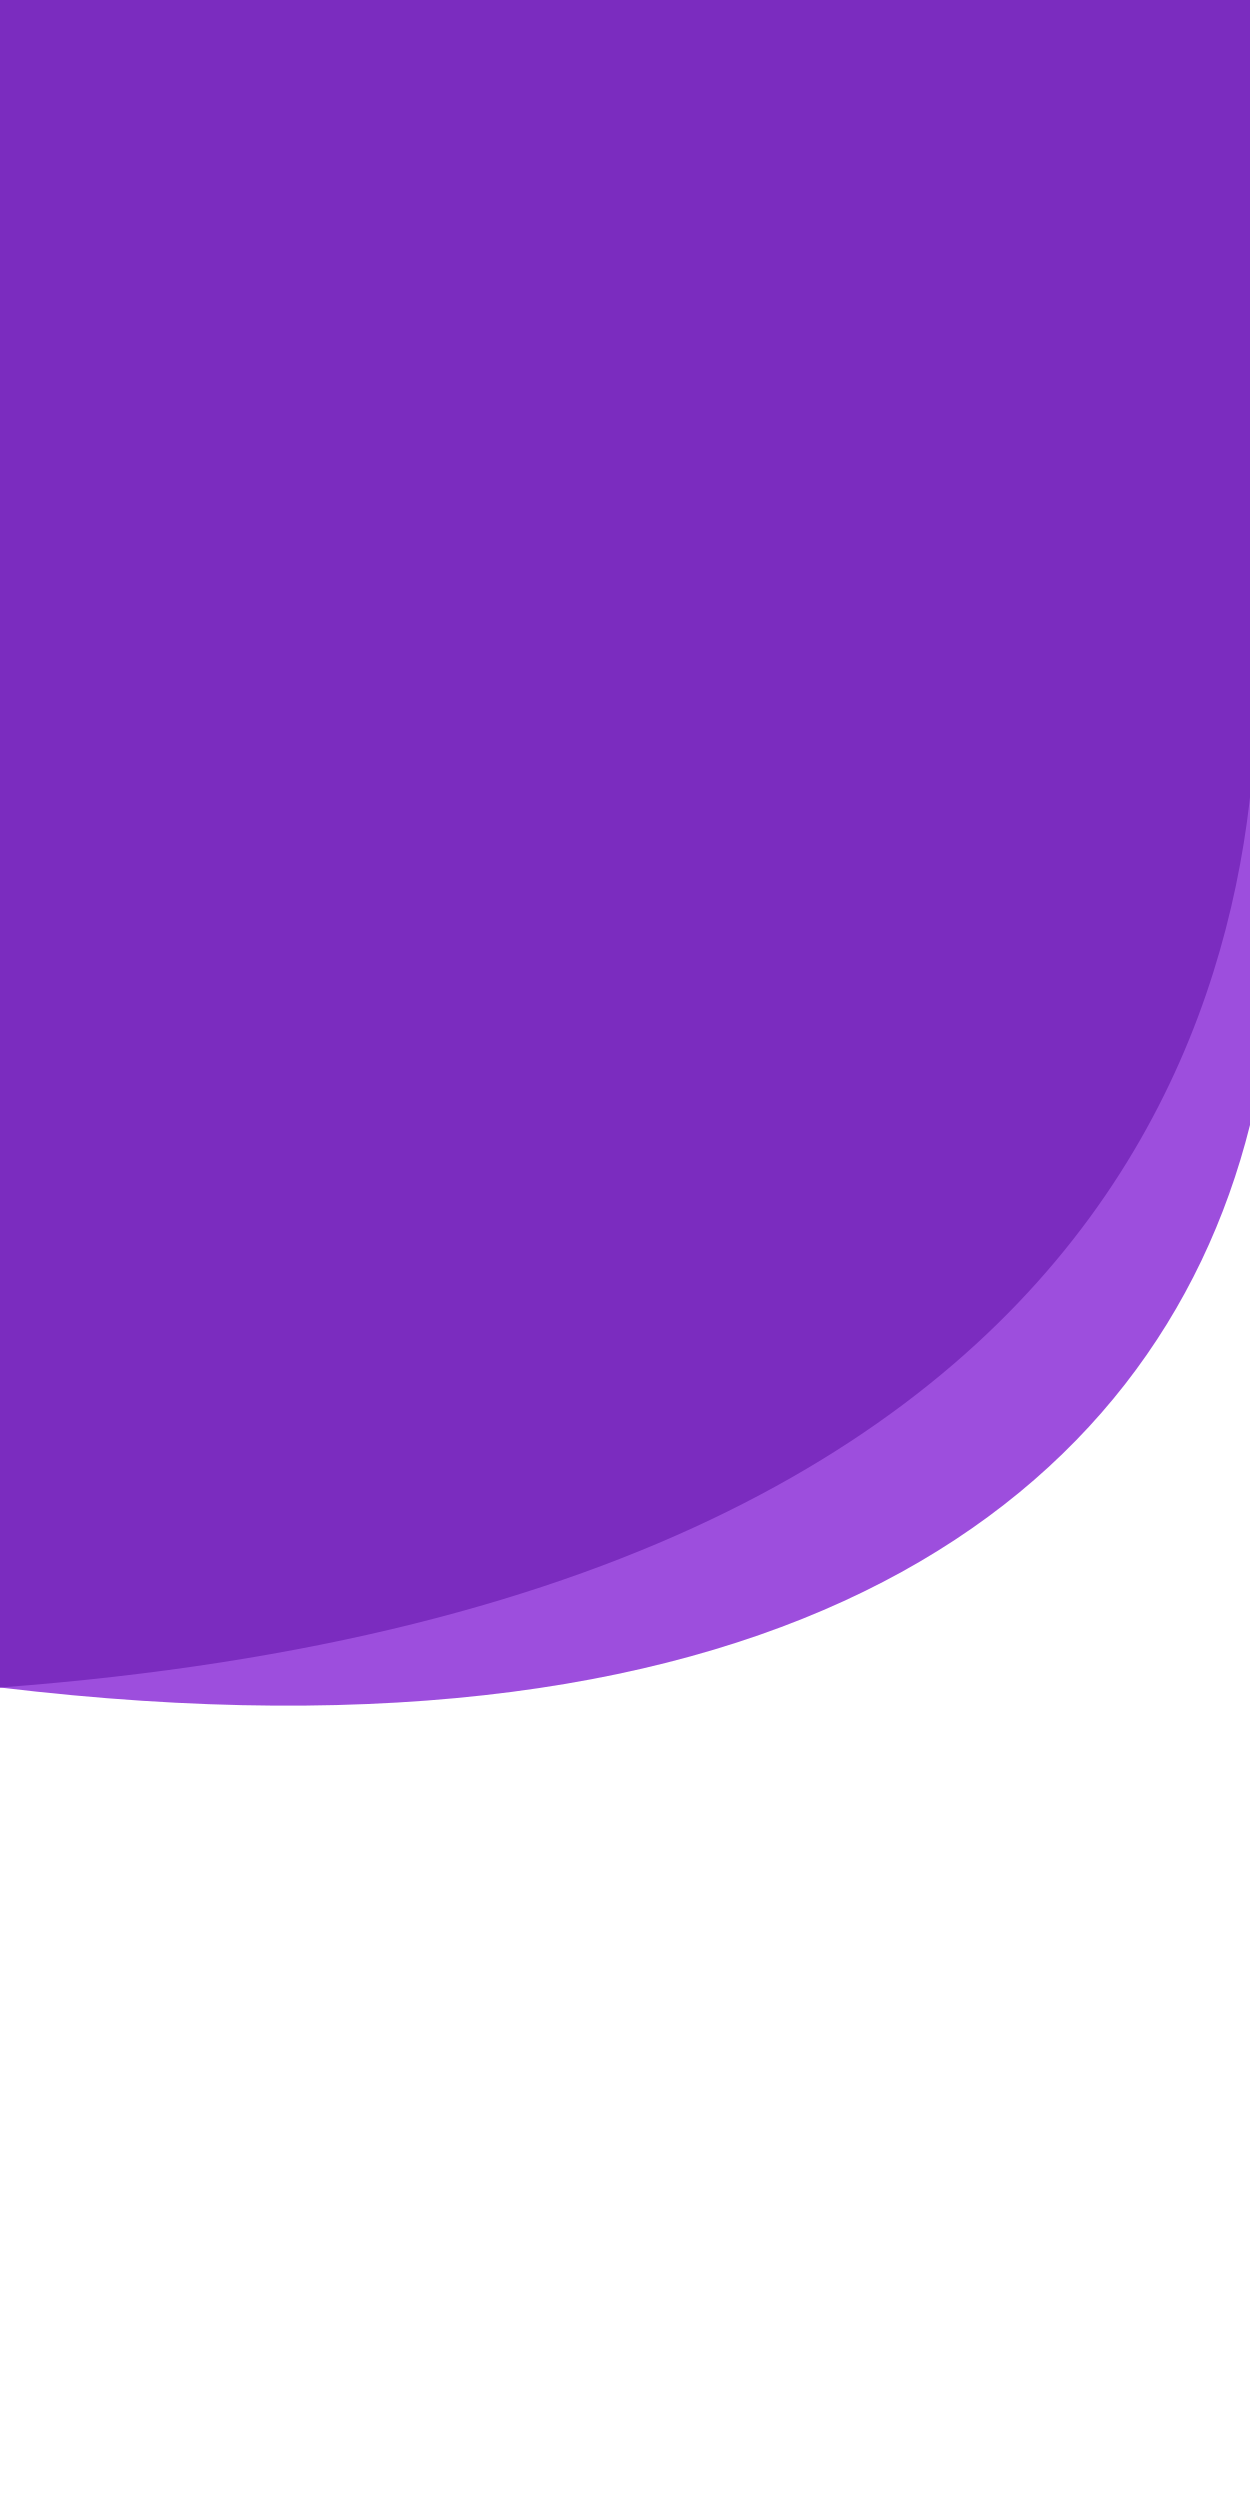
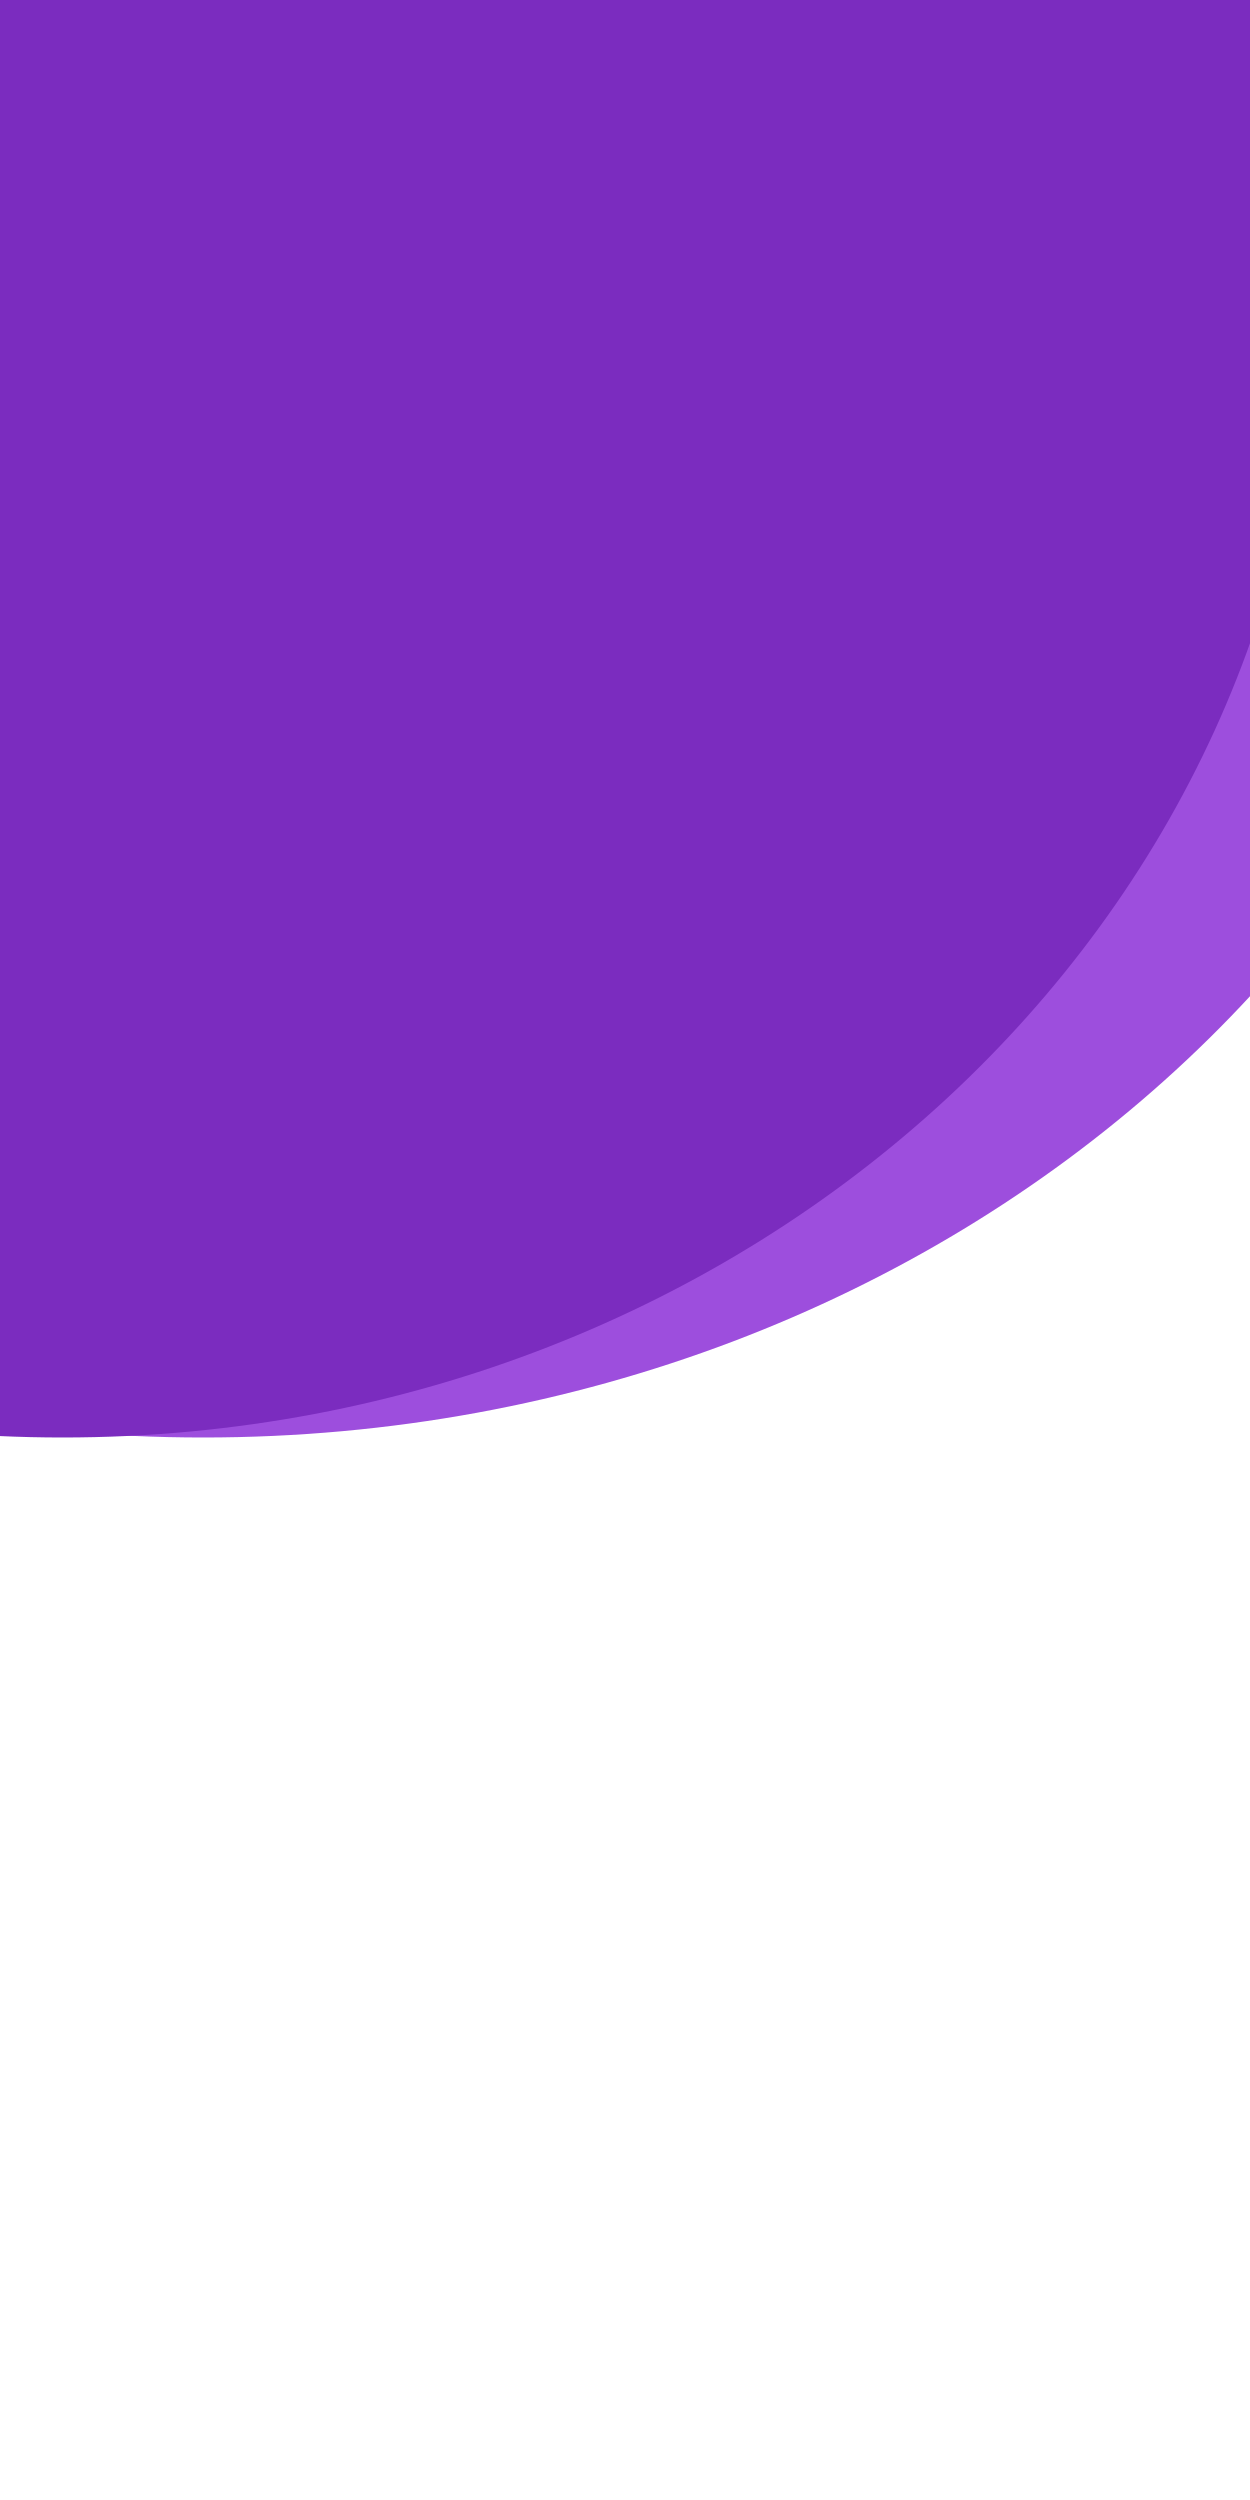
- <svg xmlns="http://www.w3.org/2000/svg" viewBox="0 0 40 80" style="enable-background:new 0 0 40 80" xml:space="preserve">
+ <svg xmlns="http://www.w3.org/2000/svg" class="svg-background" viewBox="0 0 40 80" style="enable-background:new 0 0 40 80" xml:space="preserve">
  <style type="text/css">
-     /* Animation for the top circle */
-     #top-circle {
-       animation-name: topCircleAnimation;
-       animation-duration: 1s;
-       animation-iteration-count: 1;
-       animation-timing-function: ease-in-out;
-       animation-fill-mode: forwards;
-     }
+         #top-circle {
+         animation: topCircleAnimation 300ms linear 1 normal;
+         animation-delay: 1s; /* Delay the animation of the top circle */
+         }

-     /* Animation for the middle circle */
-     #mid-circle {
-       animation-name: midCircleAnimation;
-       animation-duration: 1s;
-       animation-iteration-count: 1;
-       animation-timing-function: ease-in-out;
-       animation-fill-mode: forwards;
-     }
+         /* Animation for the middle circle */
+         #mid-circle {
+         animation: midCircleAnimation 300ms linear 1 normal;
+         }

-     @keyframes topCircleAnimation {
-       from { width: 0; height: 0; }
-       to { width: 100; height: 100; }
-     }
+         @keyframes topCircleAnimation {
+         from { transform: scale(0); }
+         to { transform: scale(1); }
+         }

-     @keyframes midCircleAnimation {
-       from { width: 0; height: 0; }
-       to { width: 100; height: 100; }
-     }
-   </style>
+         @keyframes midCircleAnimation {
+         from { transform: scale(0); }
+         to { transform: scale(1); }
+         }
+     </style>
  <switch>
    <g>
-       <path id="top-circle" d="M40 36C37 48 25 57 0 54 0 34-.13 9.66 0 0h40v36z" style="fill:#9d4edd" />
-       <path id="mid-circle" d="M40 18c1 9 0 33-40 36C0 34-.13 9.66 0 0h40v18z" style="fill:#7b2cbf" />
+       <ellipse id="mid-circle" cx="6.5" cy="7" rx="43.5" ry="39" style="fill:#9d4edd" />
+       <ellipse id="top-circle" cx="2" cy="9" rx="40" ry="37" style="fill:#7b2cbf" />
    </g>
  </switch>
</svg>
